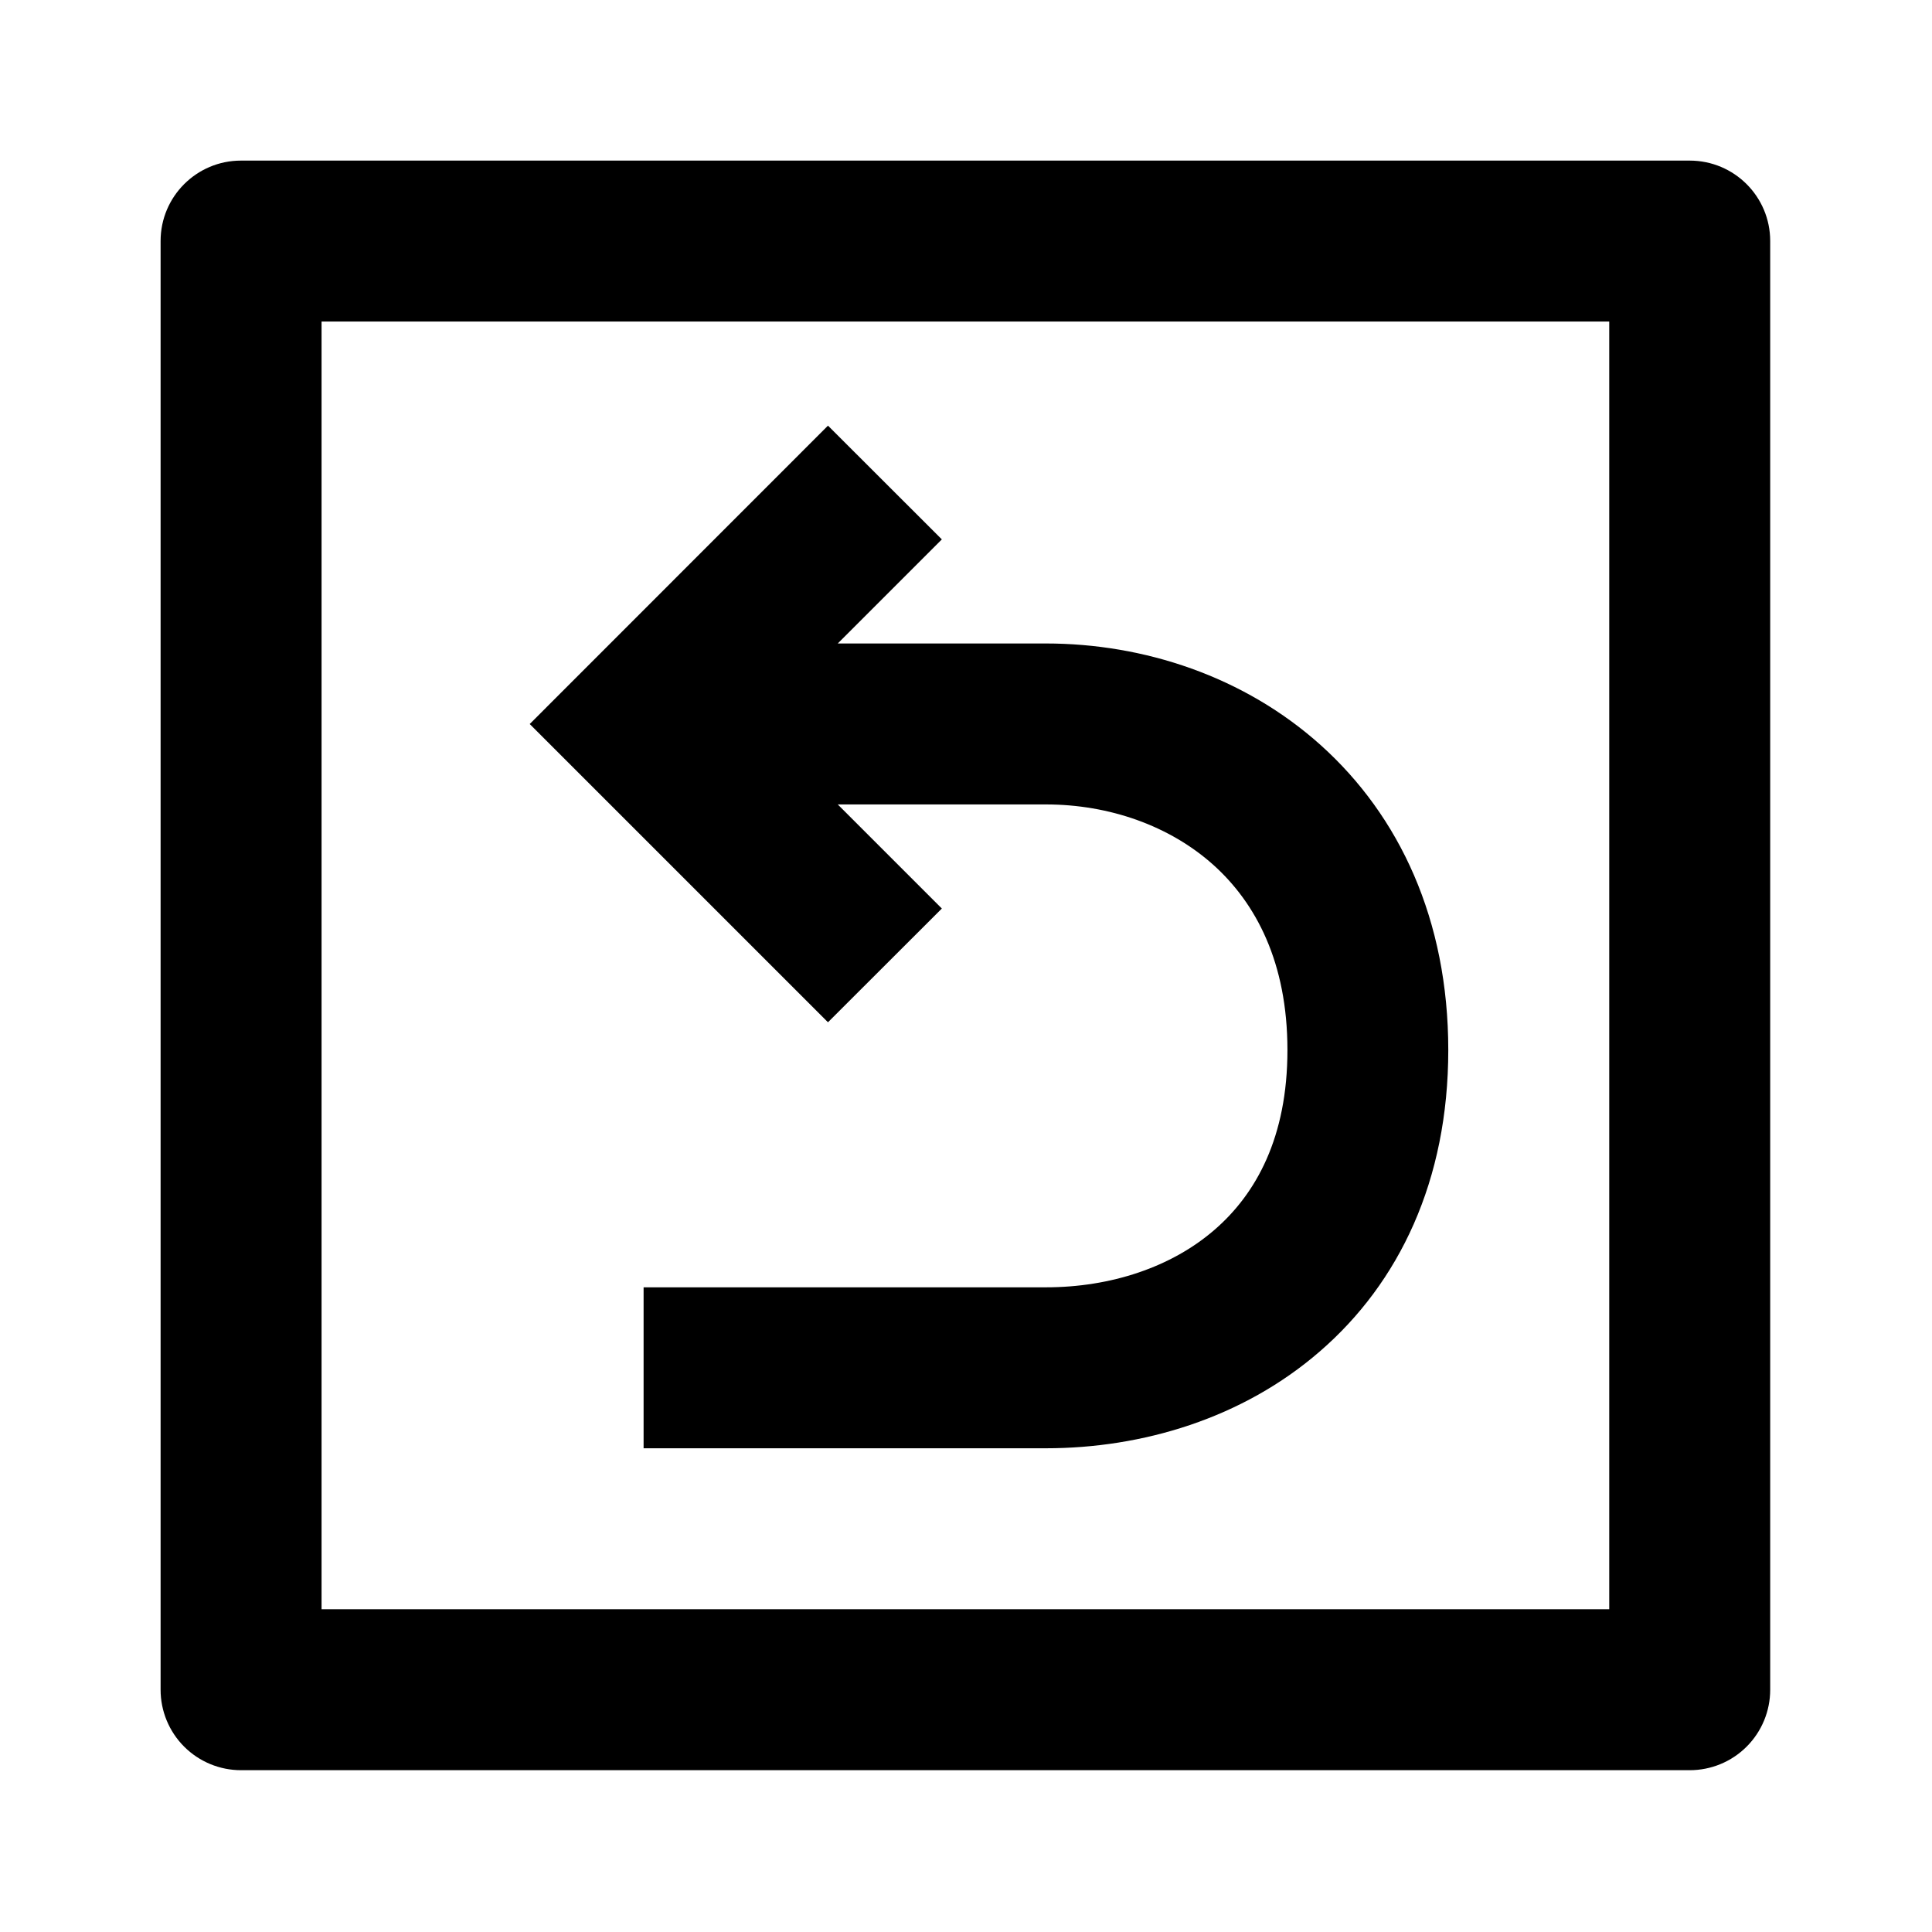
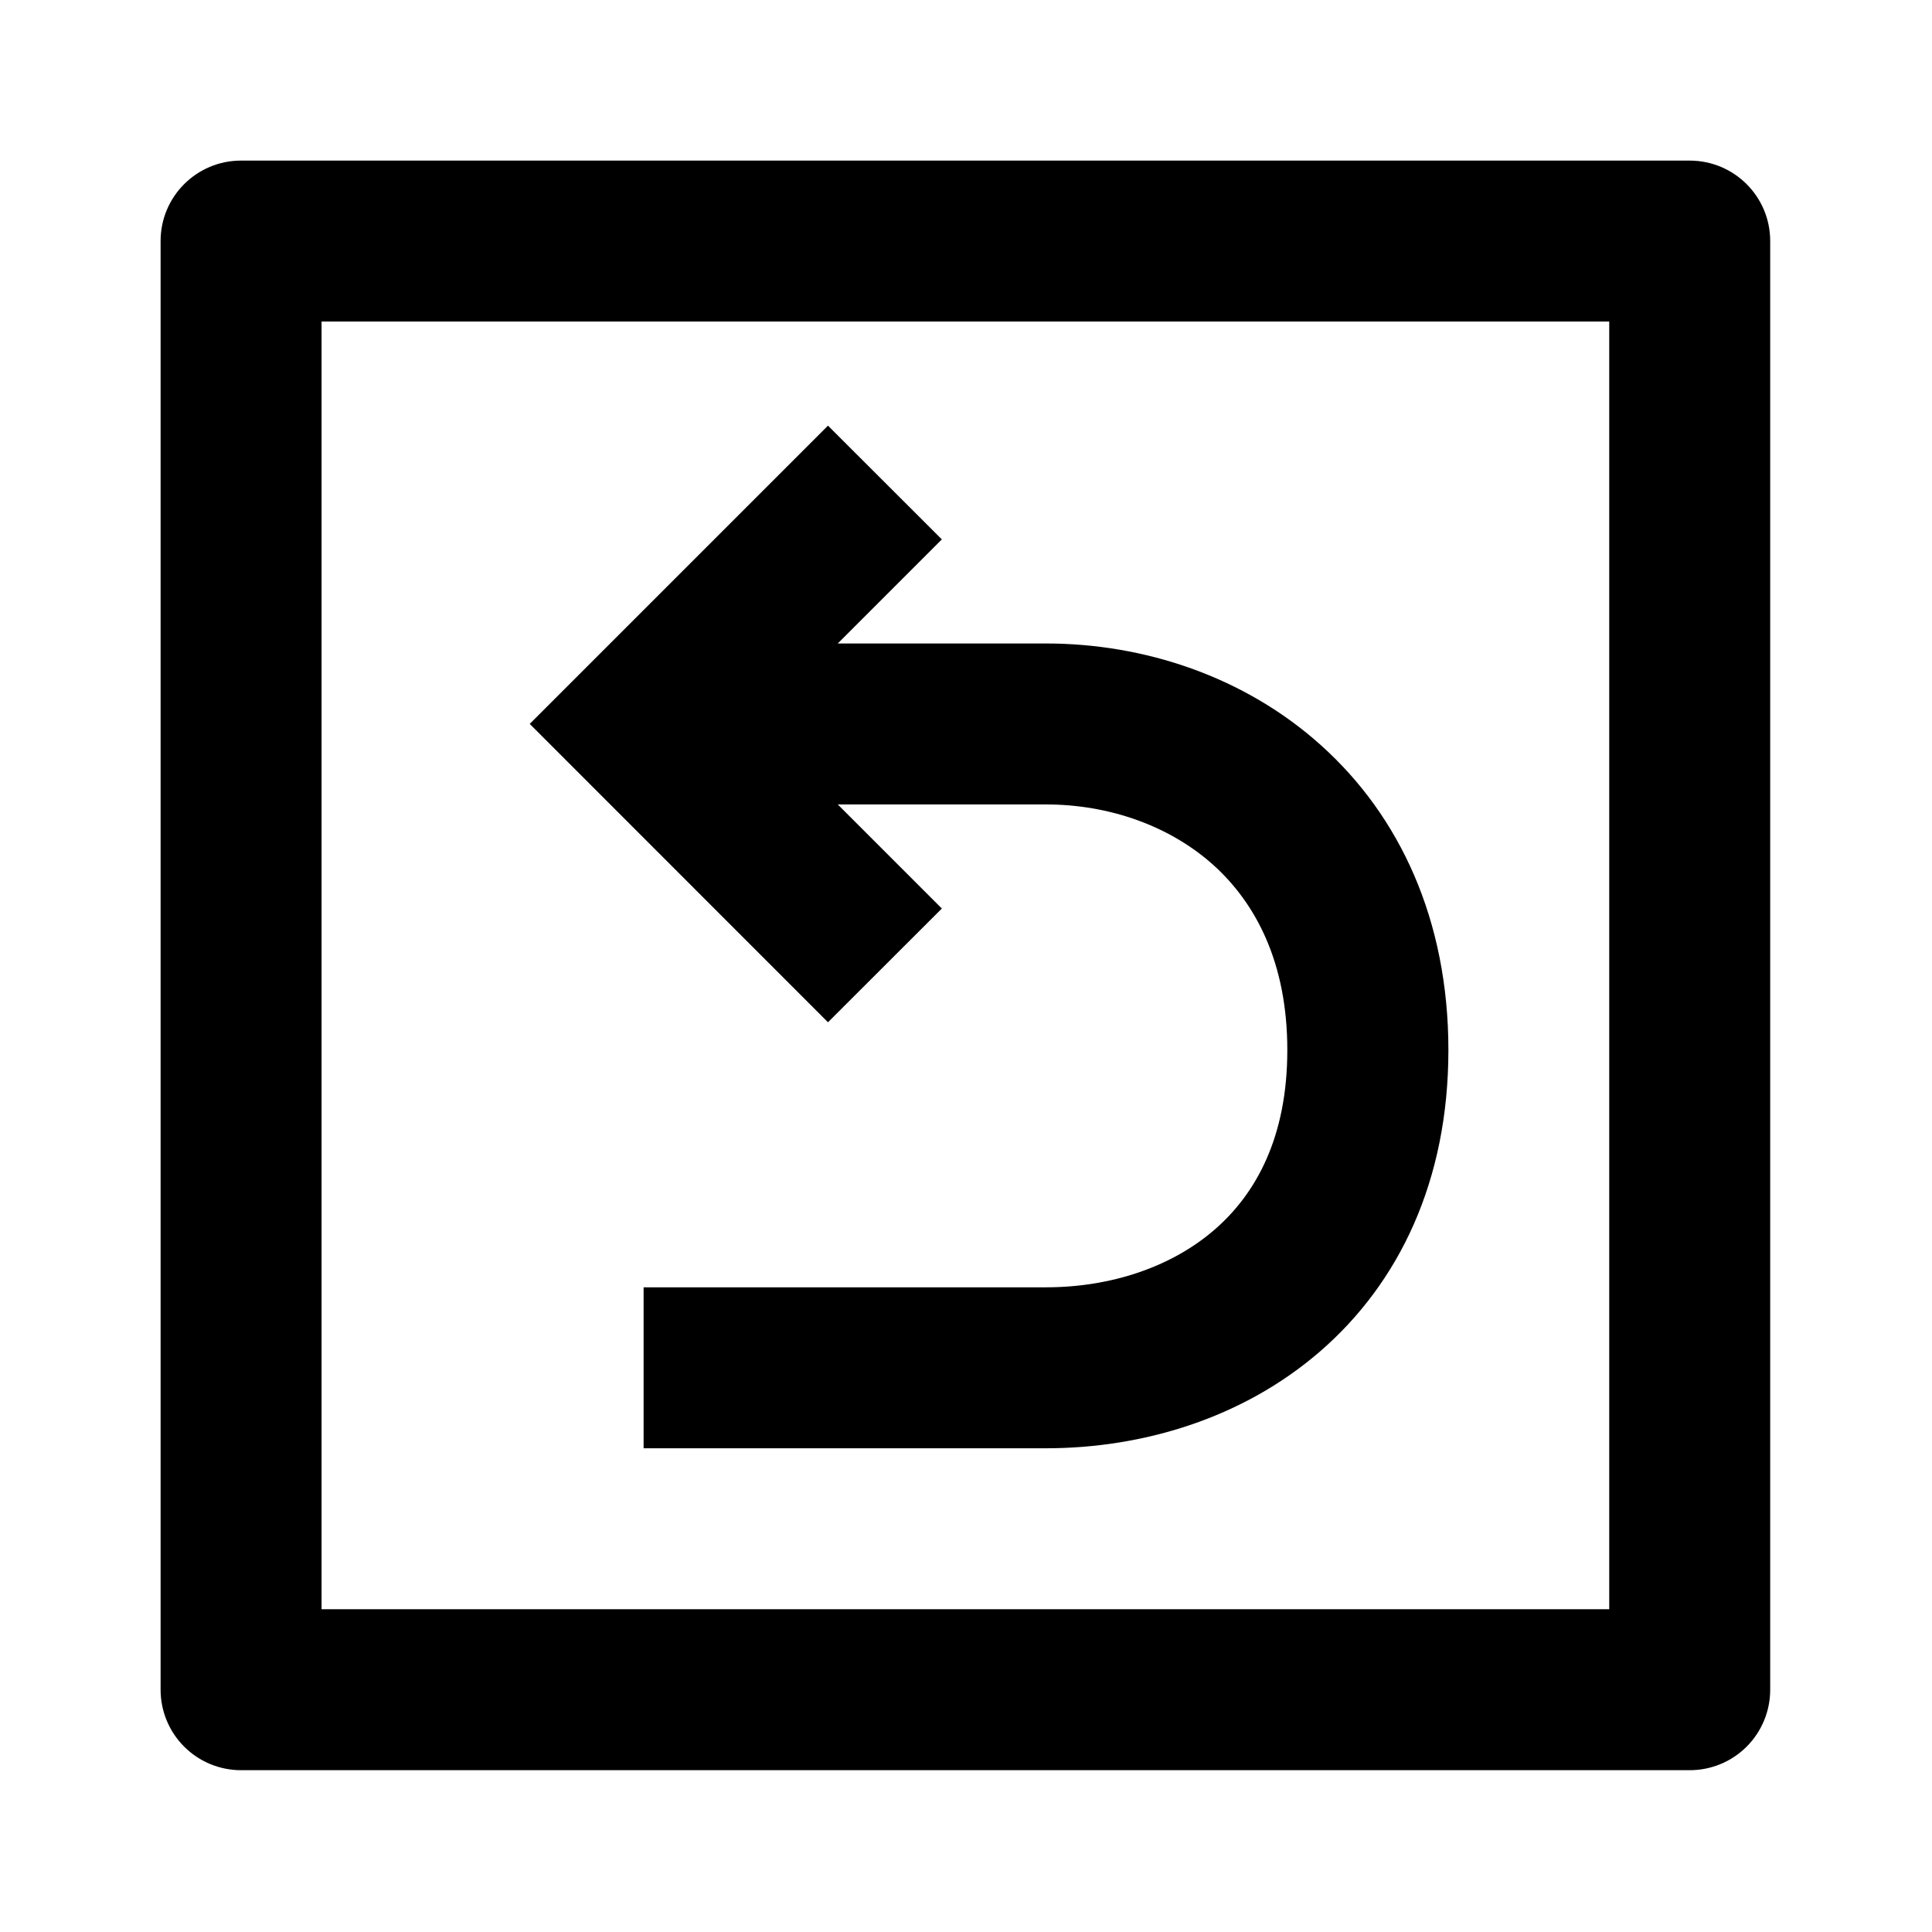
<svg xmlns="http://www.w3.org/2000/svg" width="16" height="16">
-   <path fill-rule="evenodd" clip-rule="evenodd" d="m6.857 3.525.943.942-.862.862h1.723c.81 0 1.642.271 2.279.844.649.584 1.054 1.443 1.054 2.523 0 1.081-.407 1.928-1.064 2.496-.641.556-1.472.802-2.269.802H5.33v-1.333h3.332c.537 0 1.04-.167 1.397-.477.343-.297.603-.765.603-1.488 0-.725-.261-1.216-.612-1.532-.363-.326-.865-.502-1.388-.502H6.938l.862.862-.943.942-2.47-2.47 2.47-2.471z" />
-   <path fill-rule="evenodd" clip-rule="evenodd" d="M1.33 1.996c0-.368.298-.666.666-.666h11.997c.369 0 .667.298.667.666v11.997a.666.666 0 0 1-.667.667H1.996a.666.666 0 0 1-.666-.667V1.996zm1.333.667h10.664v10.664H2.663V2.663z" />
+   <path d="m6.857 3.525-2.47 2.47 2.47 2.471.943-.942-.862-.862h1.723c.523 0 1.025.176 1.388.502.35.316.612.807.612 1.532 0 .723-.26 1.191-.603 1.488-.358.31-.86.477-1.397.477H5.33v1.333h3.332c.797 0 1.628-.246 2.27-.802.656-.568 1.063-1.415 1.063-2.496 0-1.08-.405-1.94-1.054-2.523-.637-.573-1.469-.844-2.279-.844H6.938l.862-.862-.943-.942z" />
+   <path d="M1.33 1.996c0-.368.298-.666.666-.666h11.997c.369 0 .667.298.667.666v11.997a.666.666 0 0 1-.667.667H1.996a.666.666 0 0 1-.666-.667V1.996zm1.333.667v10.664h10.664V2.663H2.663z" />
</svg>
